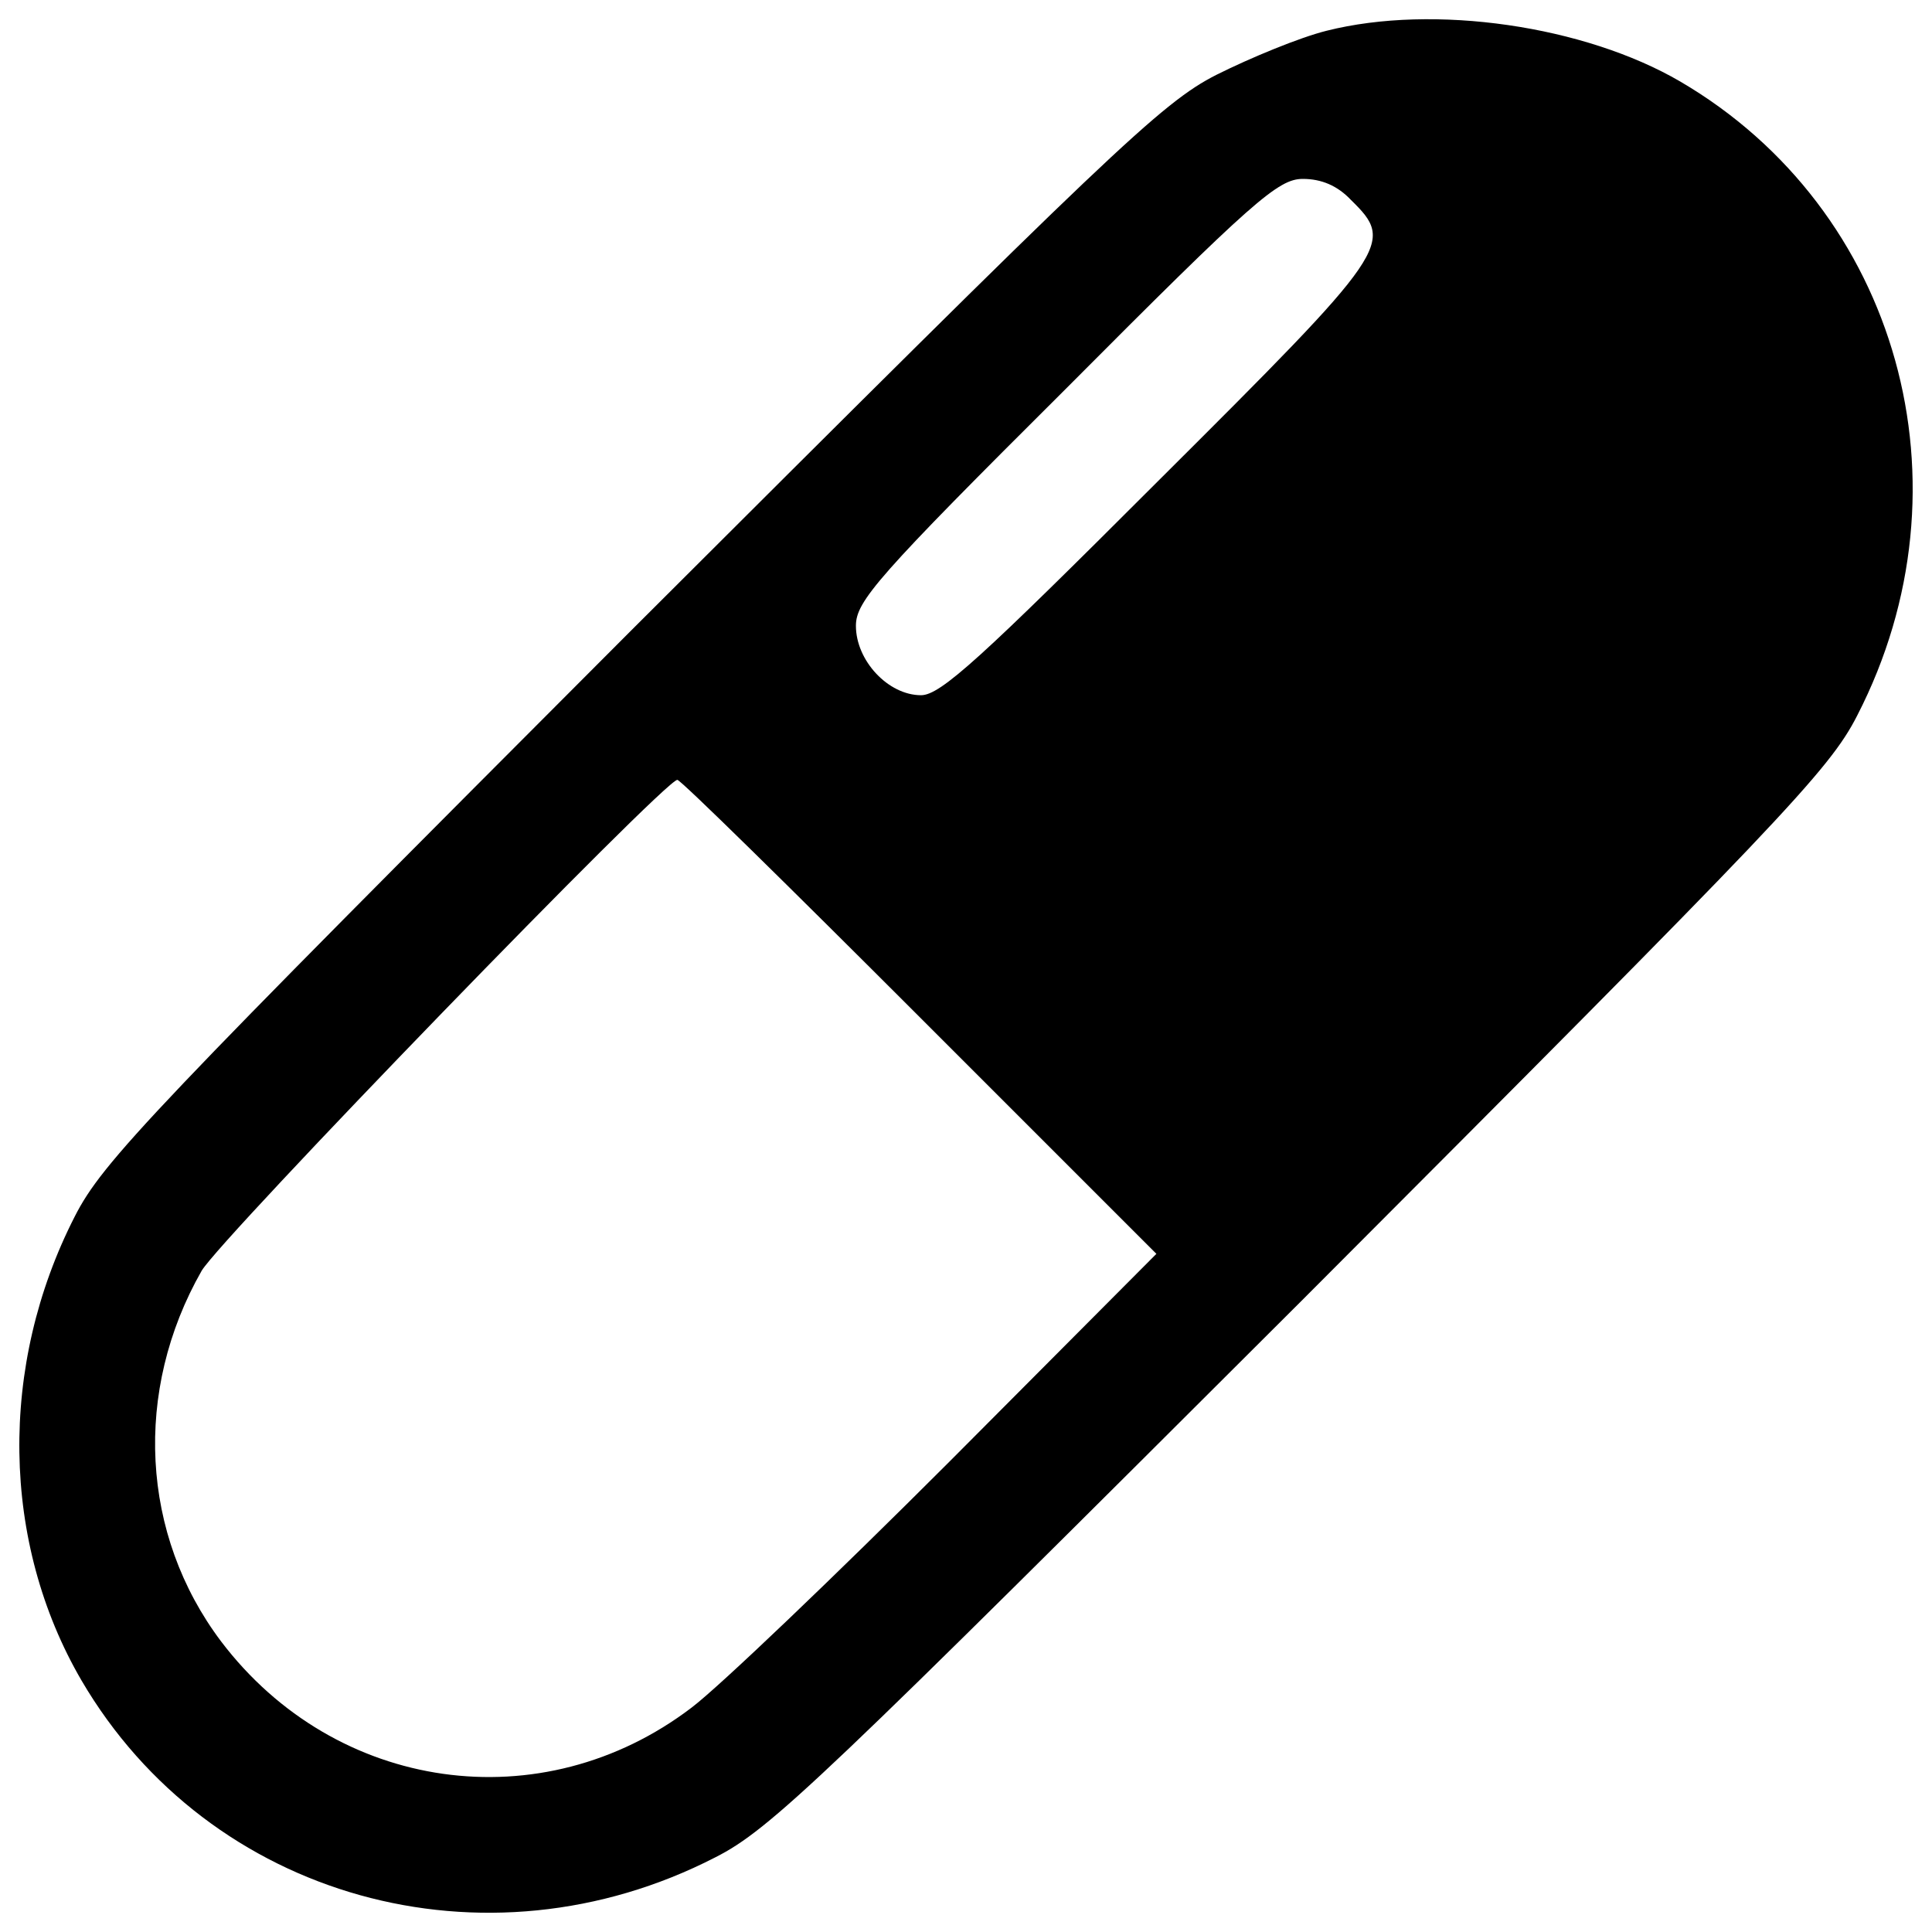
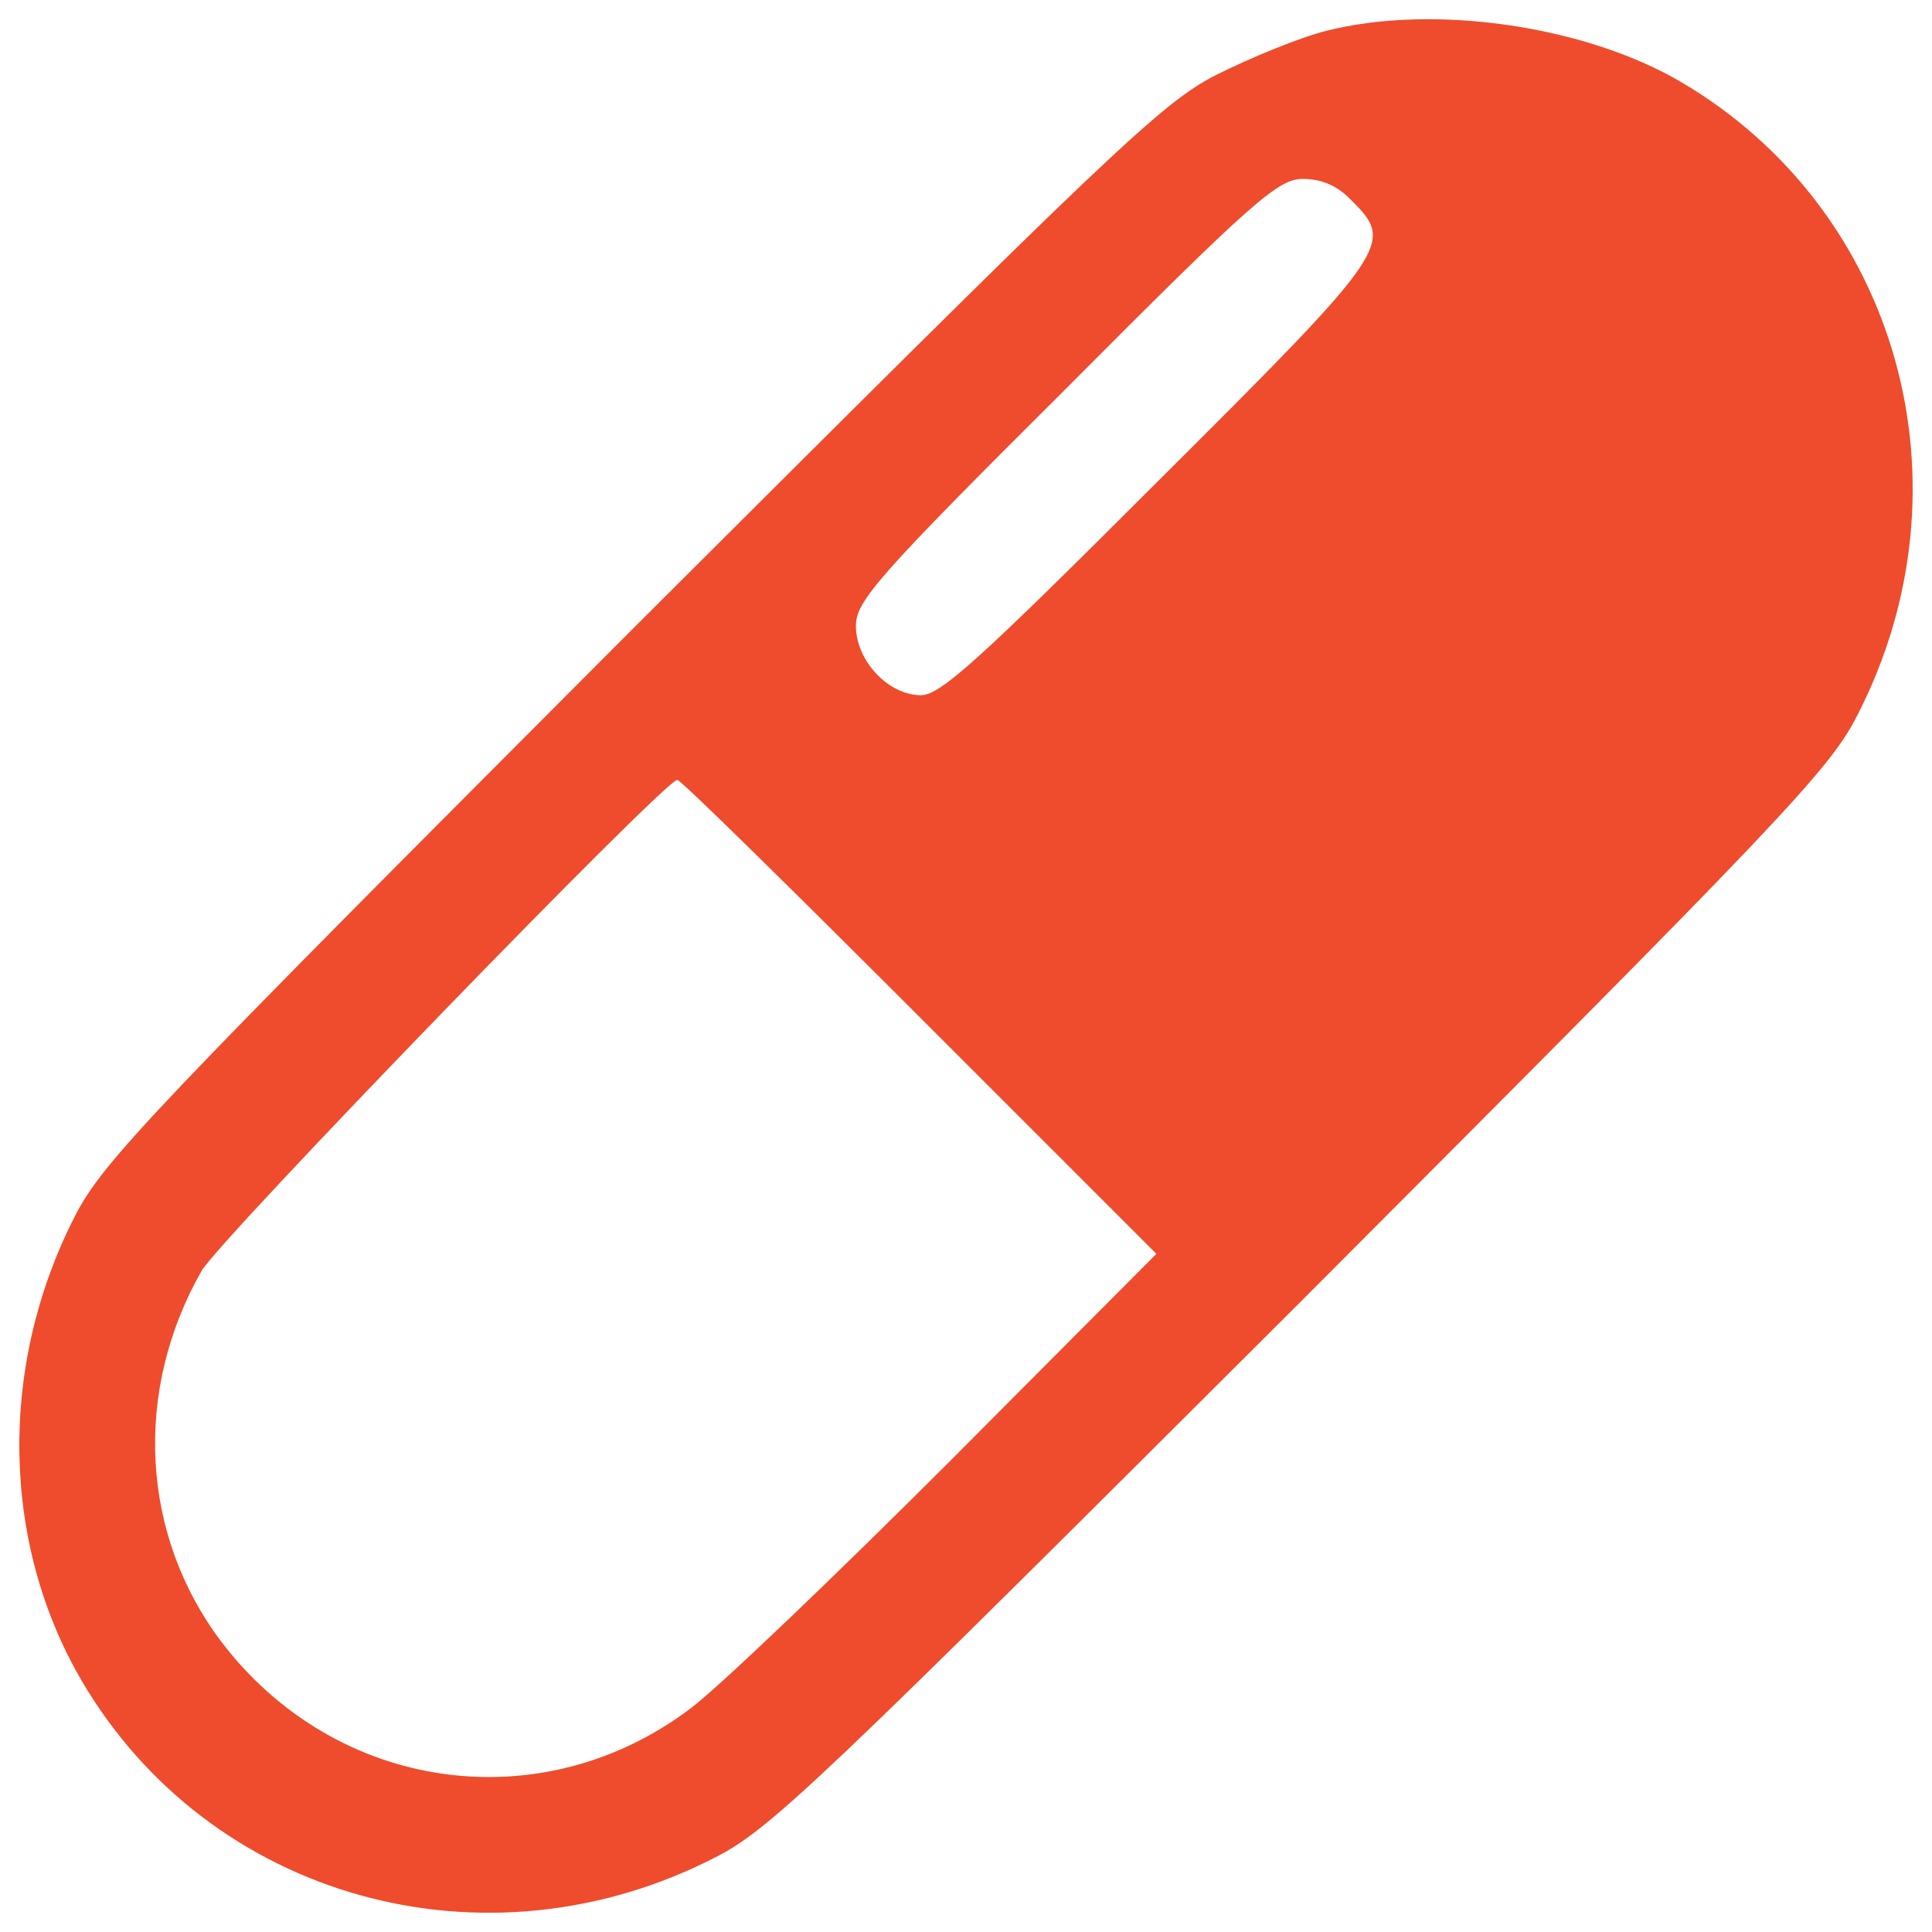
<svg xmlns="http://www.w3.org/2000/svg" version="1.1" x="0px" y="0px" viewBox="0 0 1000 1000" enable-background="new 0 0 1000 1000" xml:space="preserve">
-   <g style="fill: #000" transform="translate(0,224) scale(0.1,-0.1)">
+   <g style="fill: #ee4c2c" transform="translate(0,224) scale(0.1,-0.1)">
    <path d="M6866,2080.7c-140.2-35-394.3-140.2-569.5-227.8c-284.8-144.6-538.8-389.9-3031.6-2878.2C781-3513.8,531.2-3772.2,386.7-4057c-394.3-771-381.1-1686.7,35-2400.7C1083.2-7588,2511.4-7986.6,3703-7373.3c284.8,144.6,543.2,394.3,3031.6,2878.2c2484,2488.4,2733.7,2746.8,2878.3,3031.6c613.3,1191.6,214.7,2619.8-915.6,3281.3C8202.2,2107,7422.4,2220.9,6866,2080.7z M6993.1,1204.5C7220.9,981,7199,950.4,5994.2-250c-915.6-915.6-1125.9-1108.4-1226.7-1108.4c-170.9,0-337.3,179.6-337.3,359.2c0,127,109.5,254.1,1086.5,1226.7C6489.3,1204.5,6616.3,1314,6743.4,1314C6839.8,1314,6923,1279,6993.1,1204.5z M4758.8-3023.1l1226.7-1226.7L4912.2-5327.5c-591.4-591.4-1187.2-1160.9-1331.8-1270.5C2804.9-7189.4,1736-7036,1144.6-6256.2c-416.2,552-455.6,1296.7-100.8,1918.8c100.8,170.8,2396.3,2540.9,2462.1,2540.9C3523.4-1796.4,4084.2-2348.4,4758.8-3023.1z" />
  </g>
</svg>
